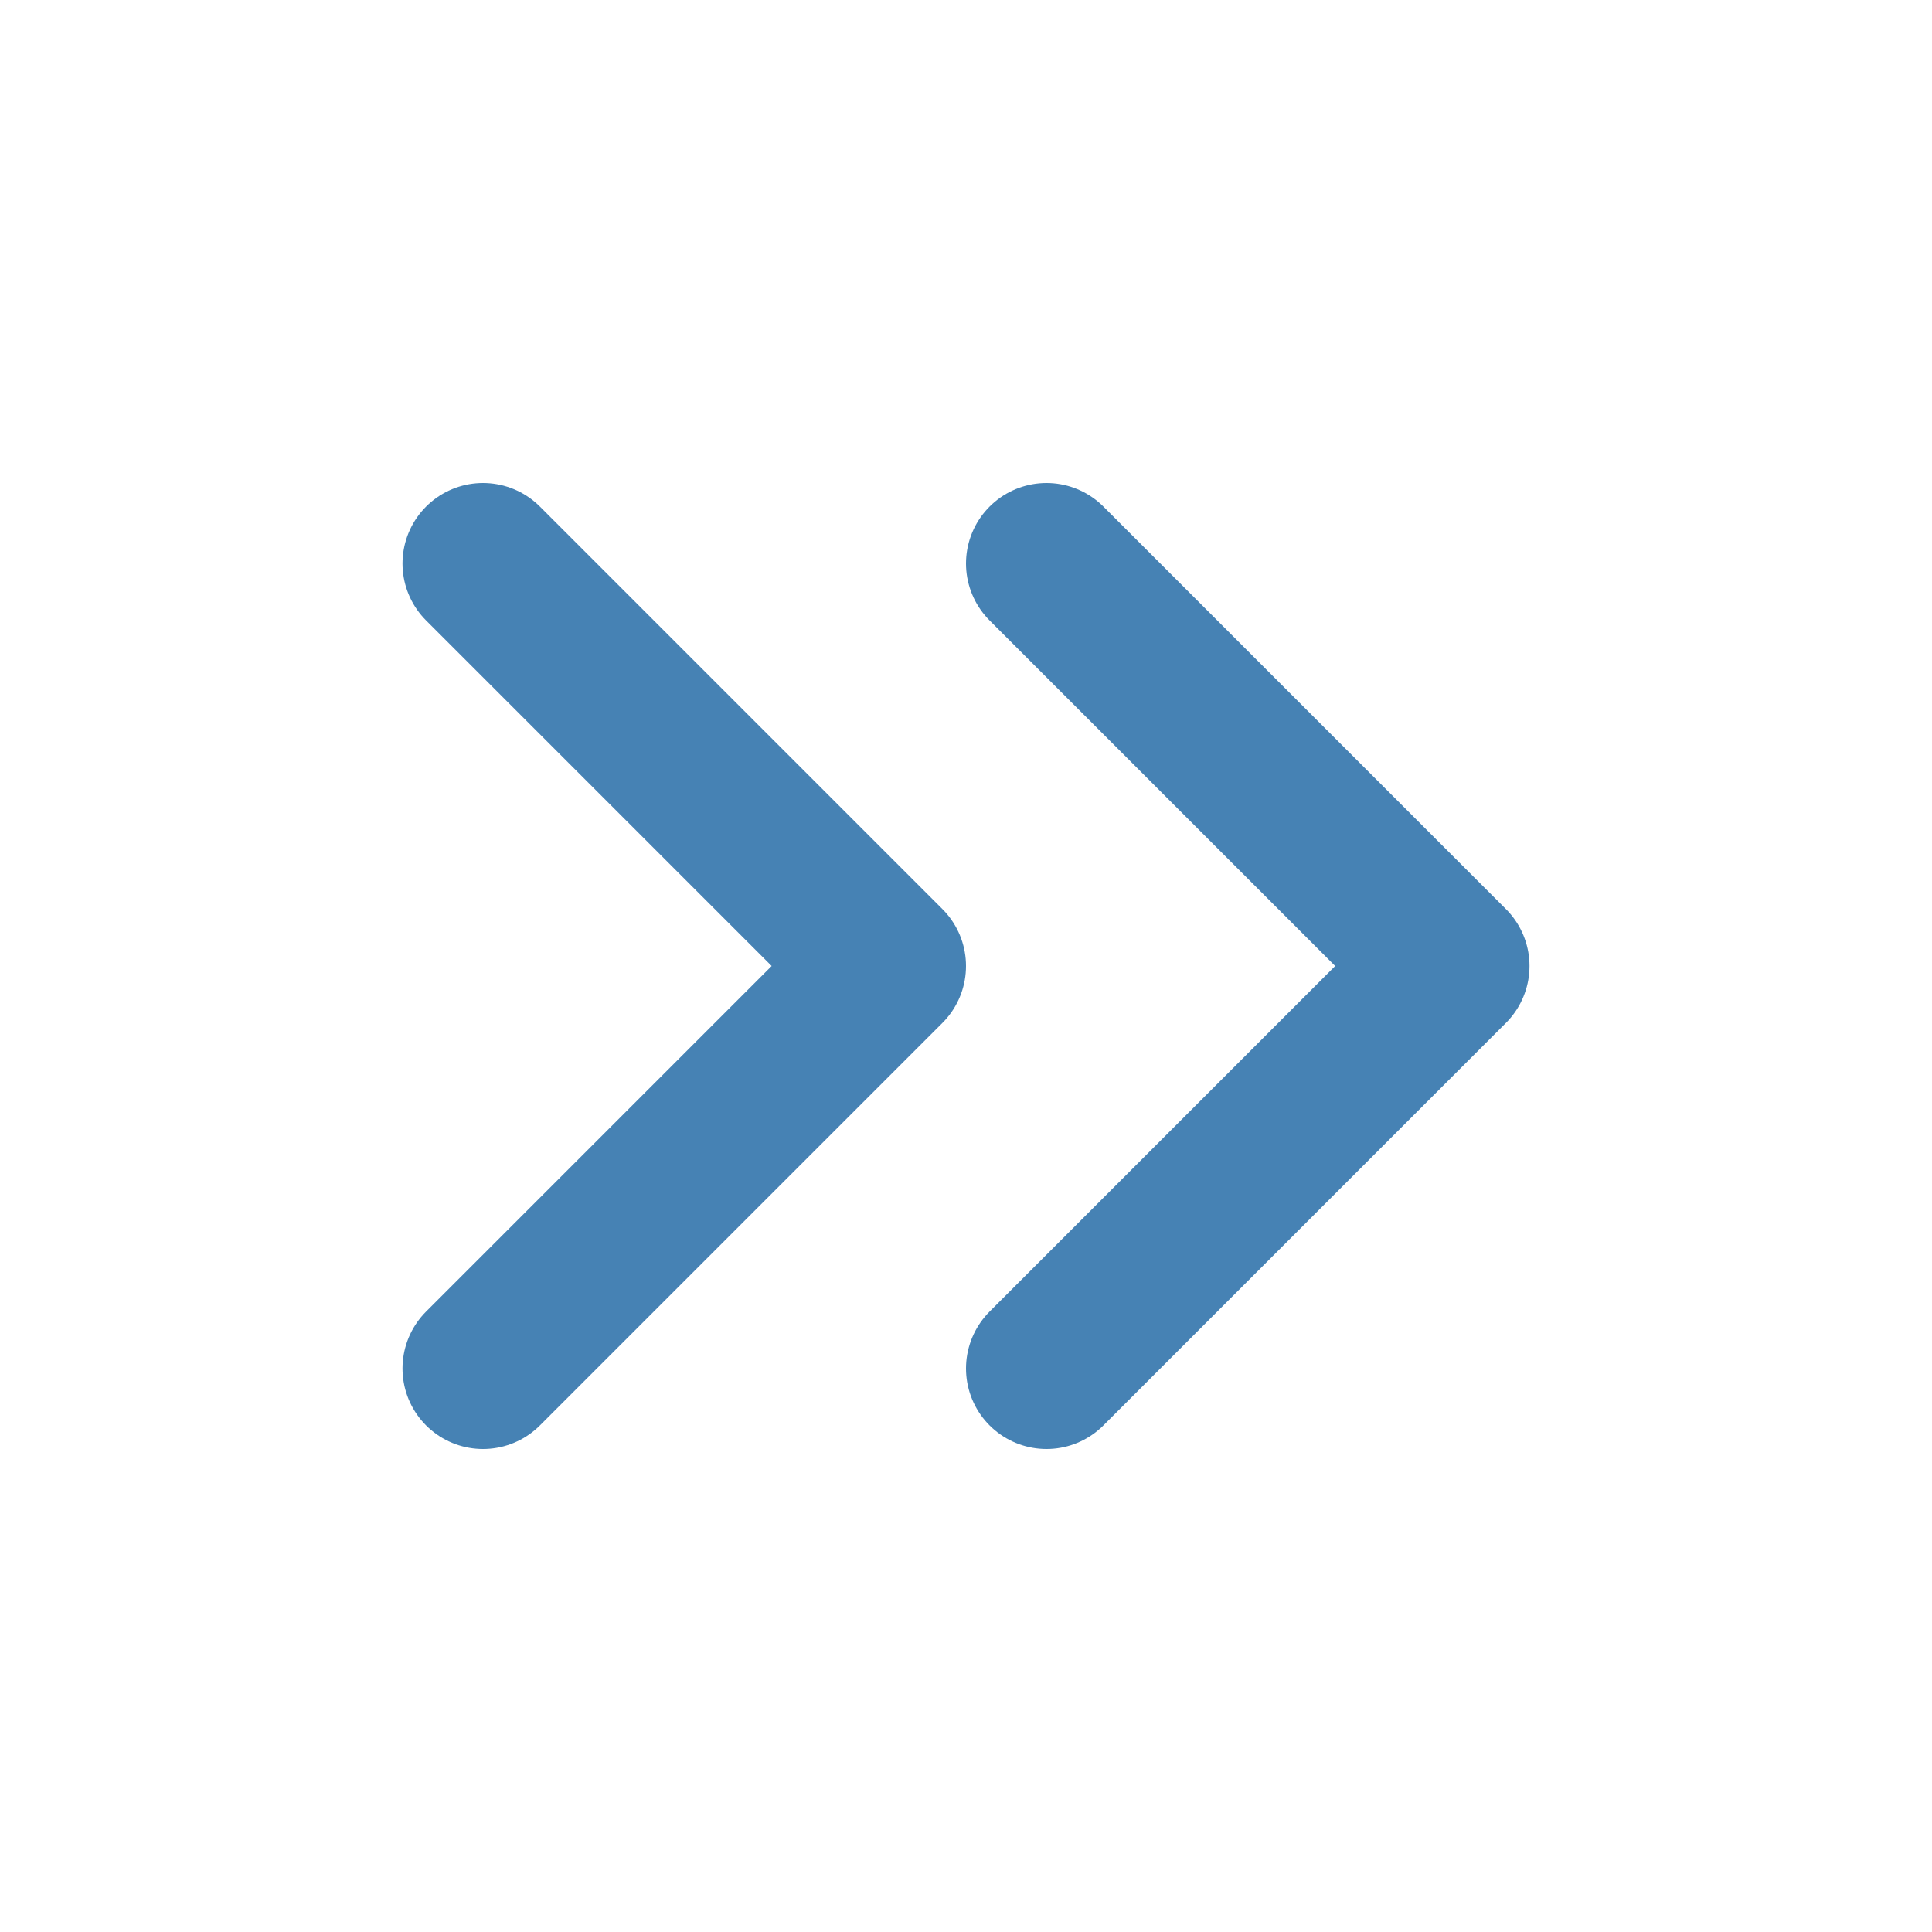
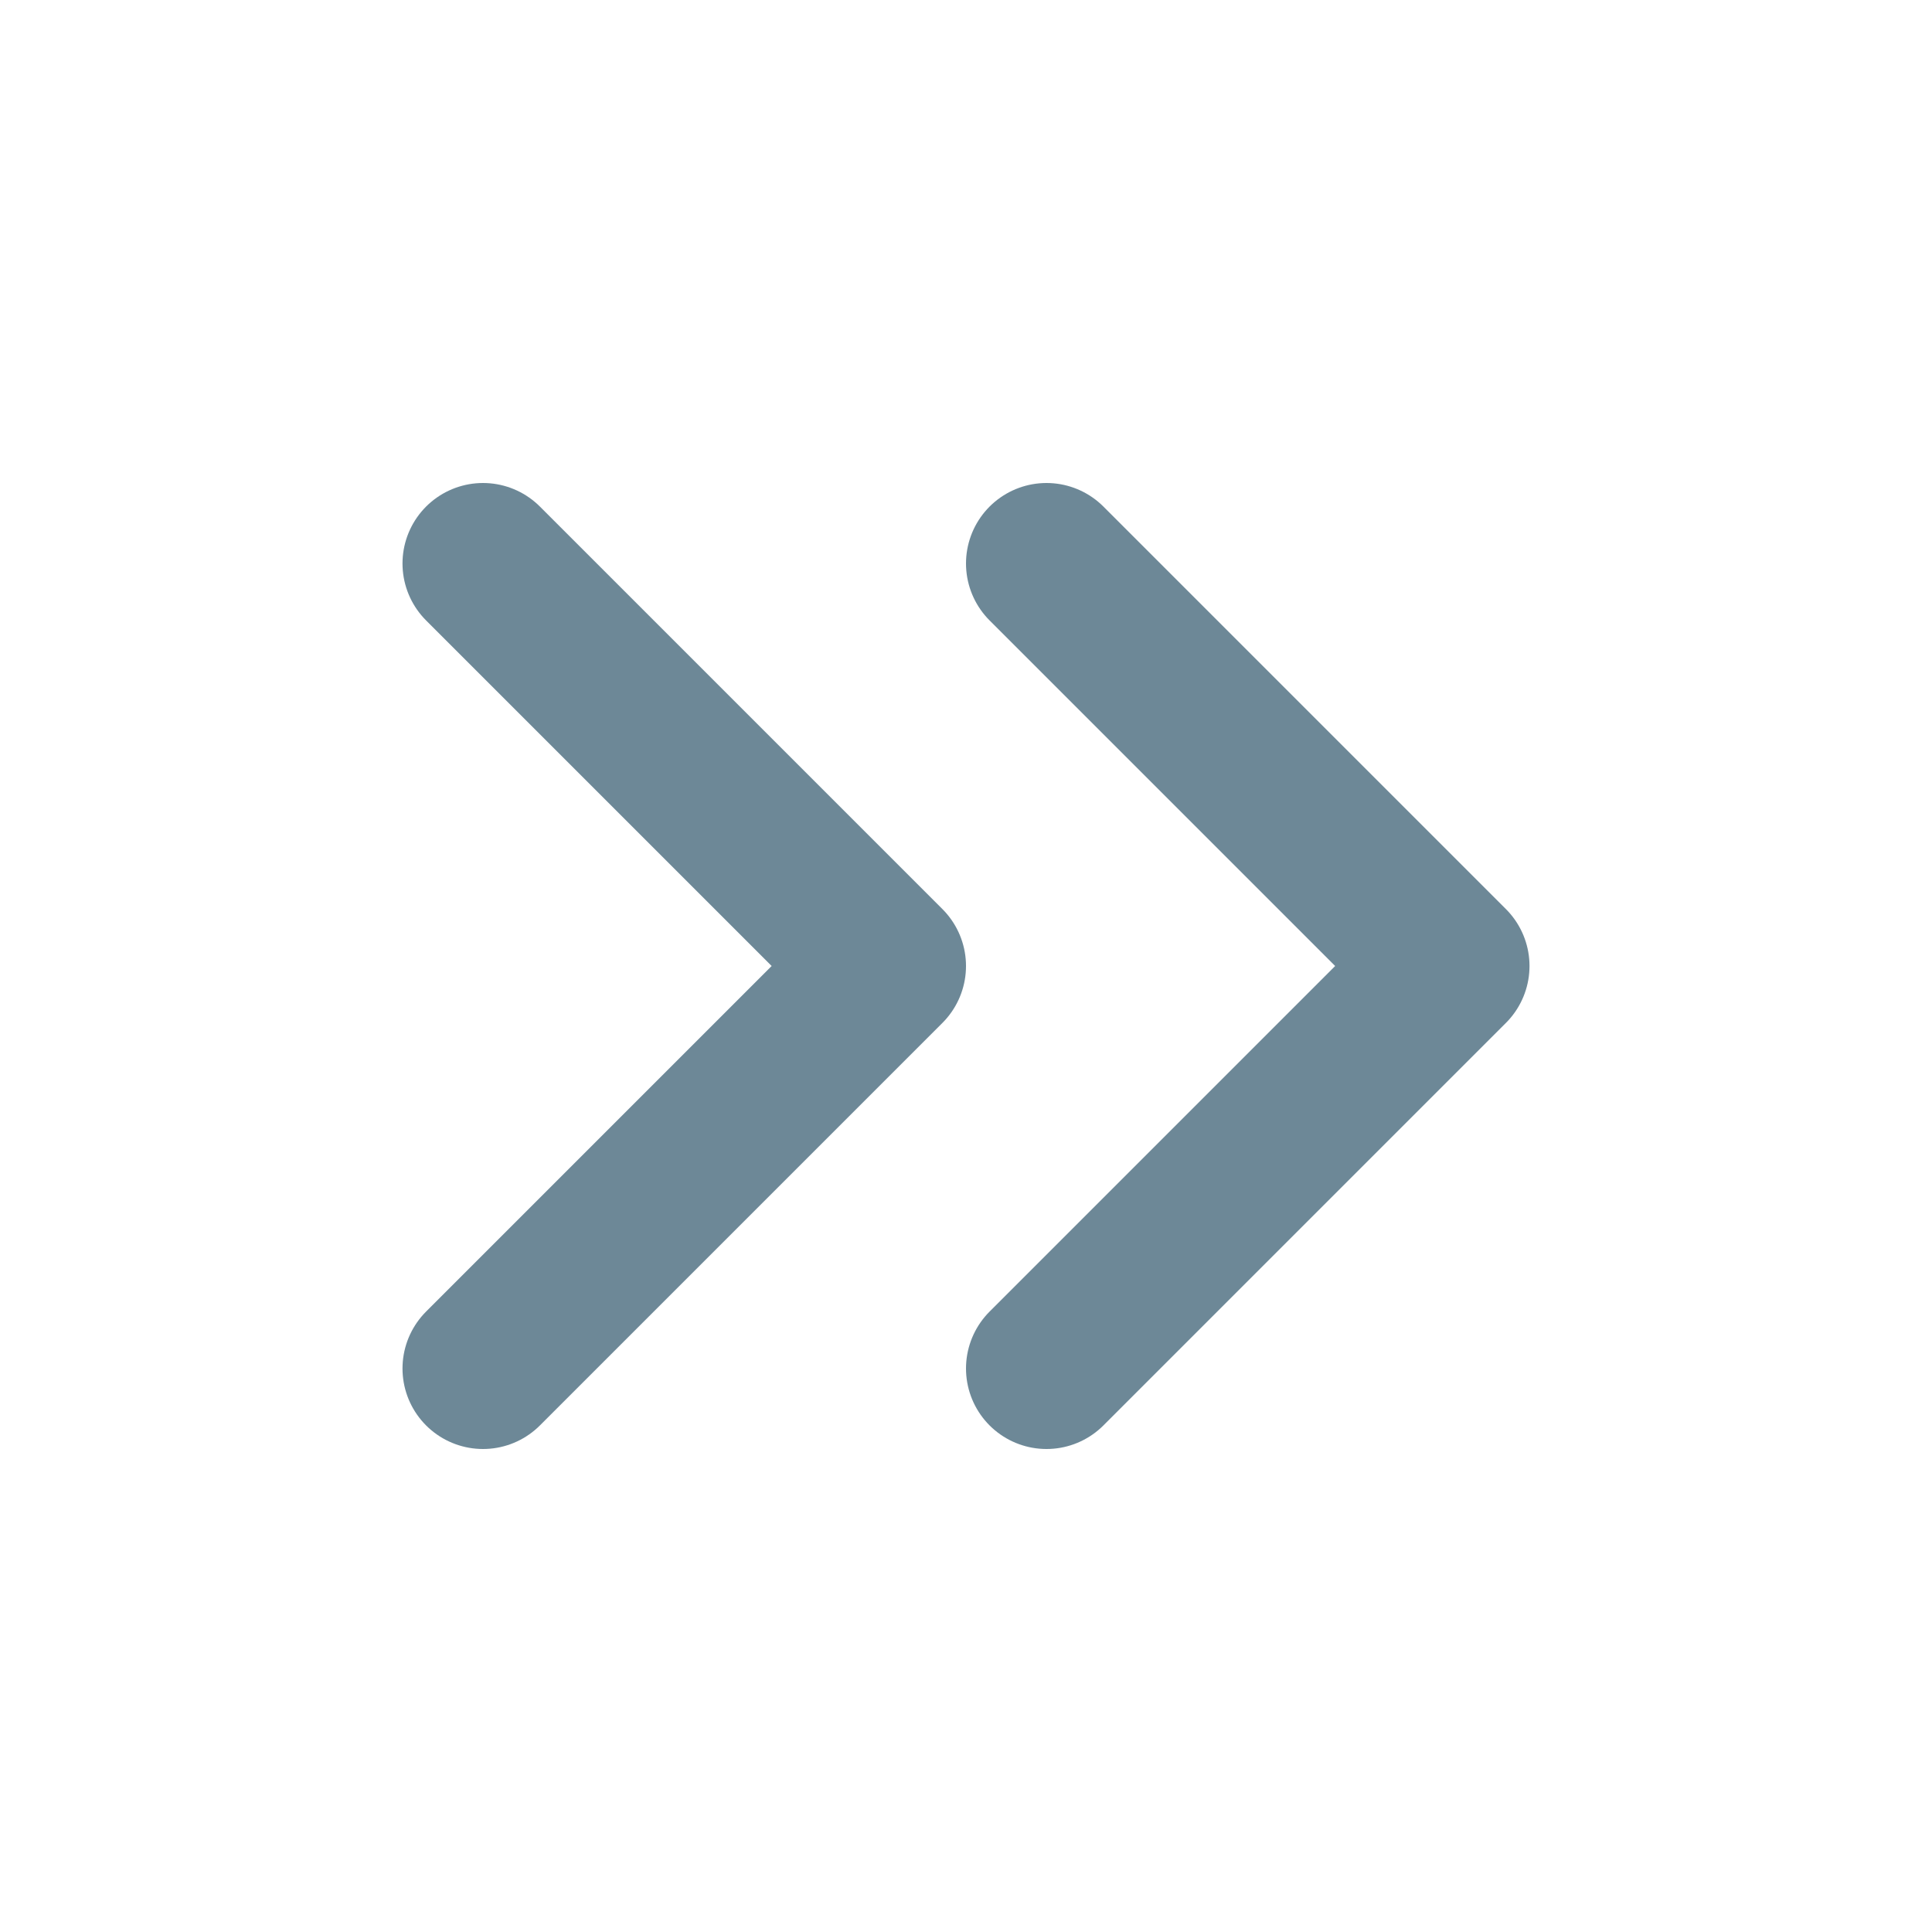
- <svg xmlns="http://www.w3.org/2000/svg" width="52" height="52" viewBox="0 0 24 24" fill="none" stroke="#4682B4" stroke-width="2" stroke-linecap="round" stroke-linejoin="round" class="feather feather-chevrons-right">
+ <svg xmlns="http://www.w3.org/2000/svg" width="52" height="52" viewBox="0 0 24 24" fill="none" stroke="#6d8897" stroke-width="2" stroke-linecap="round" stroke-linejoin="round" class="feather feather-chevrons-right">
  <polyline points="13 17 18 12 13 7" />
  <polyline points="6 17 11 12 6 7" />
</svg>
